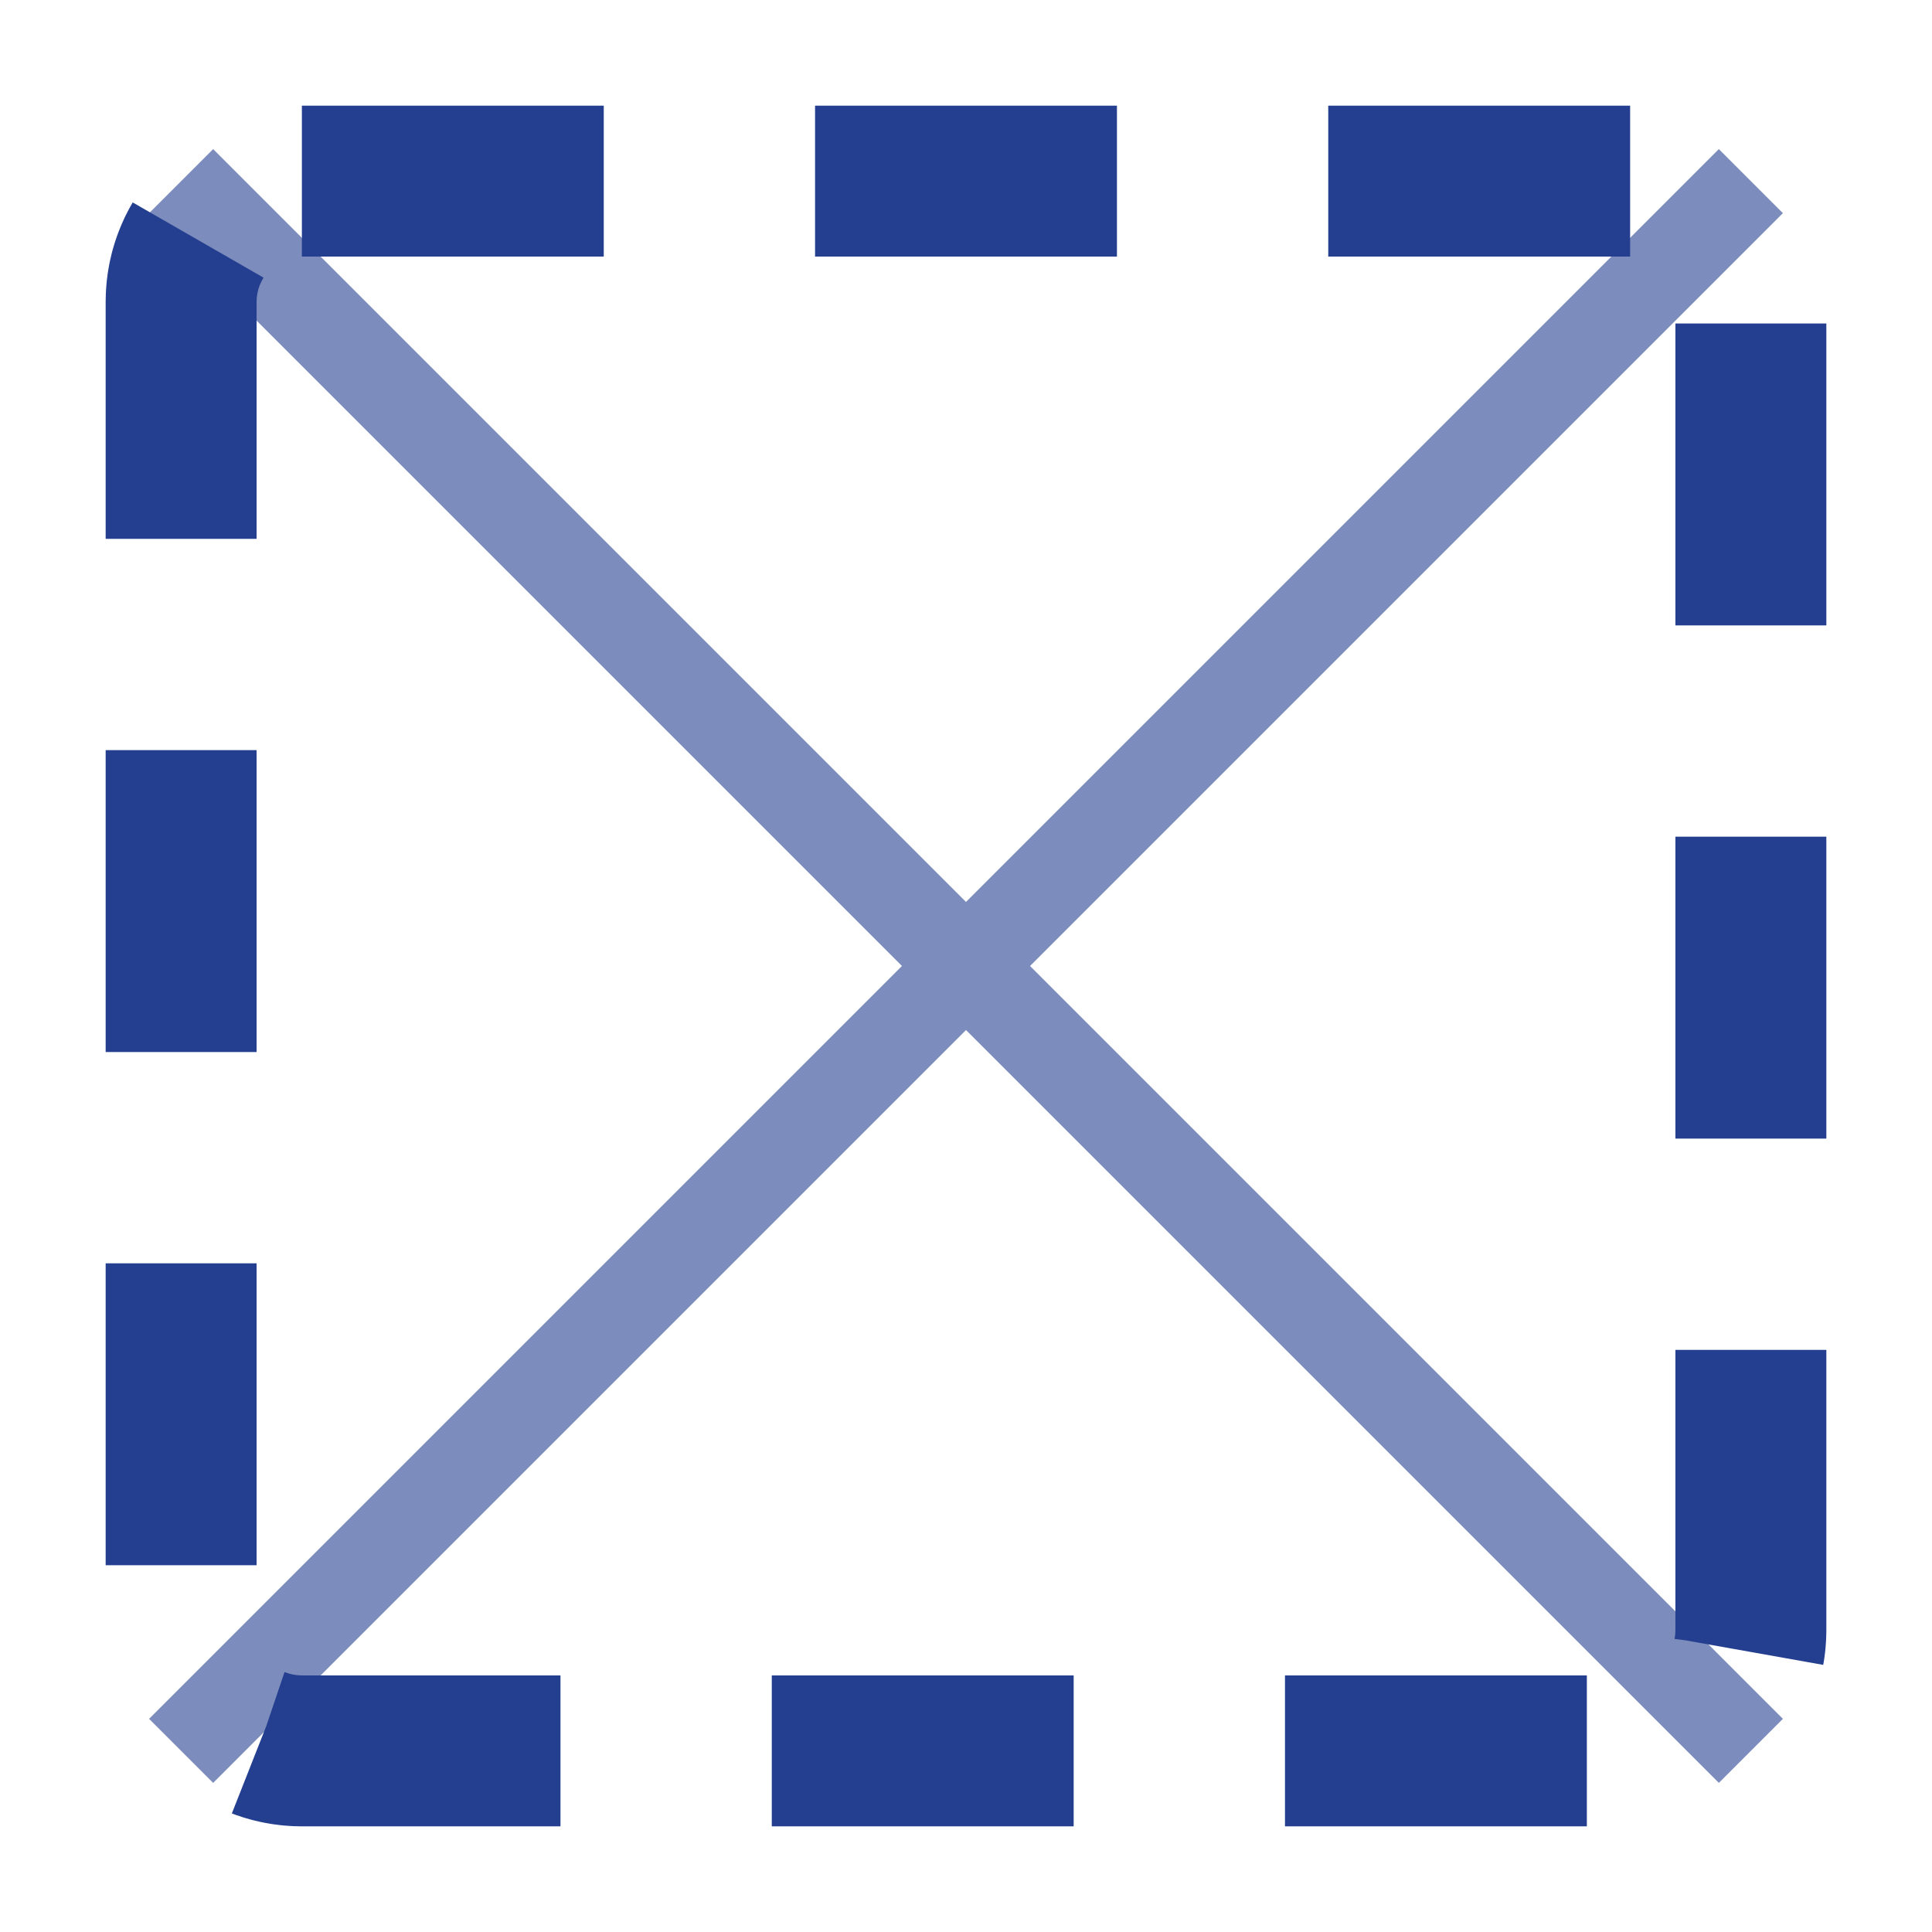
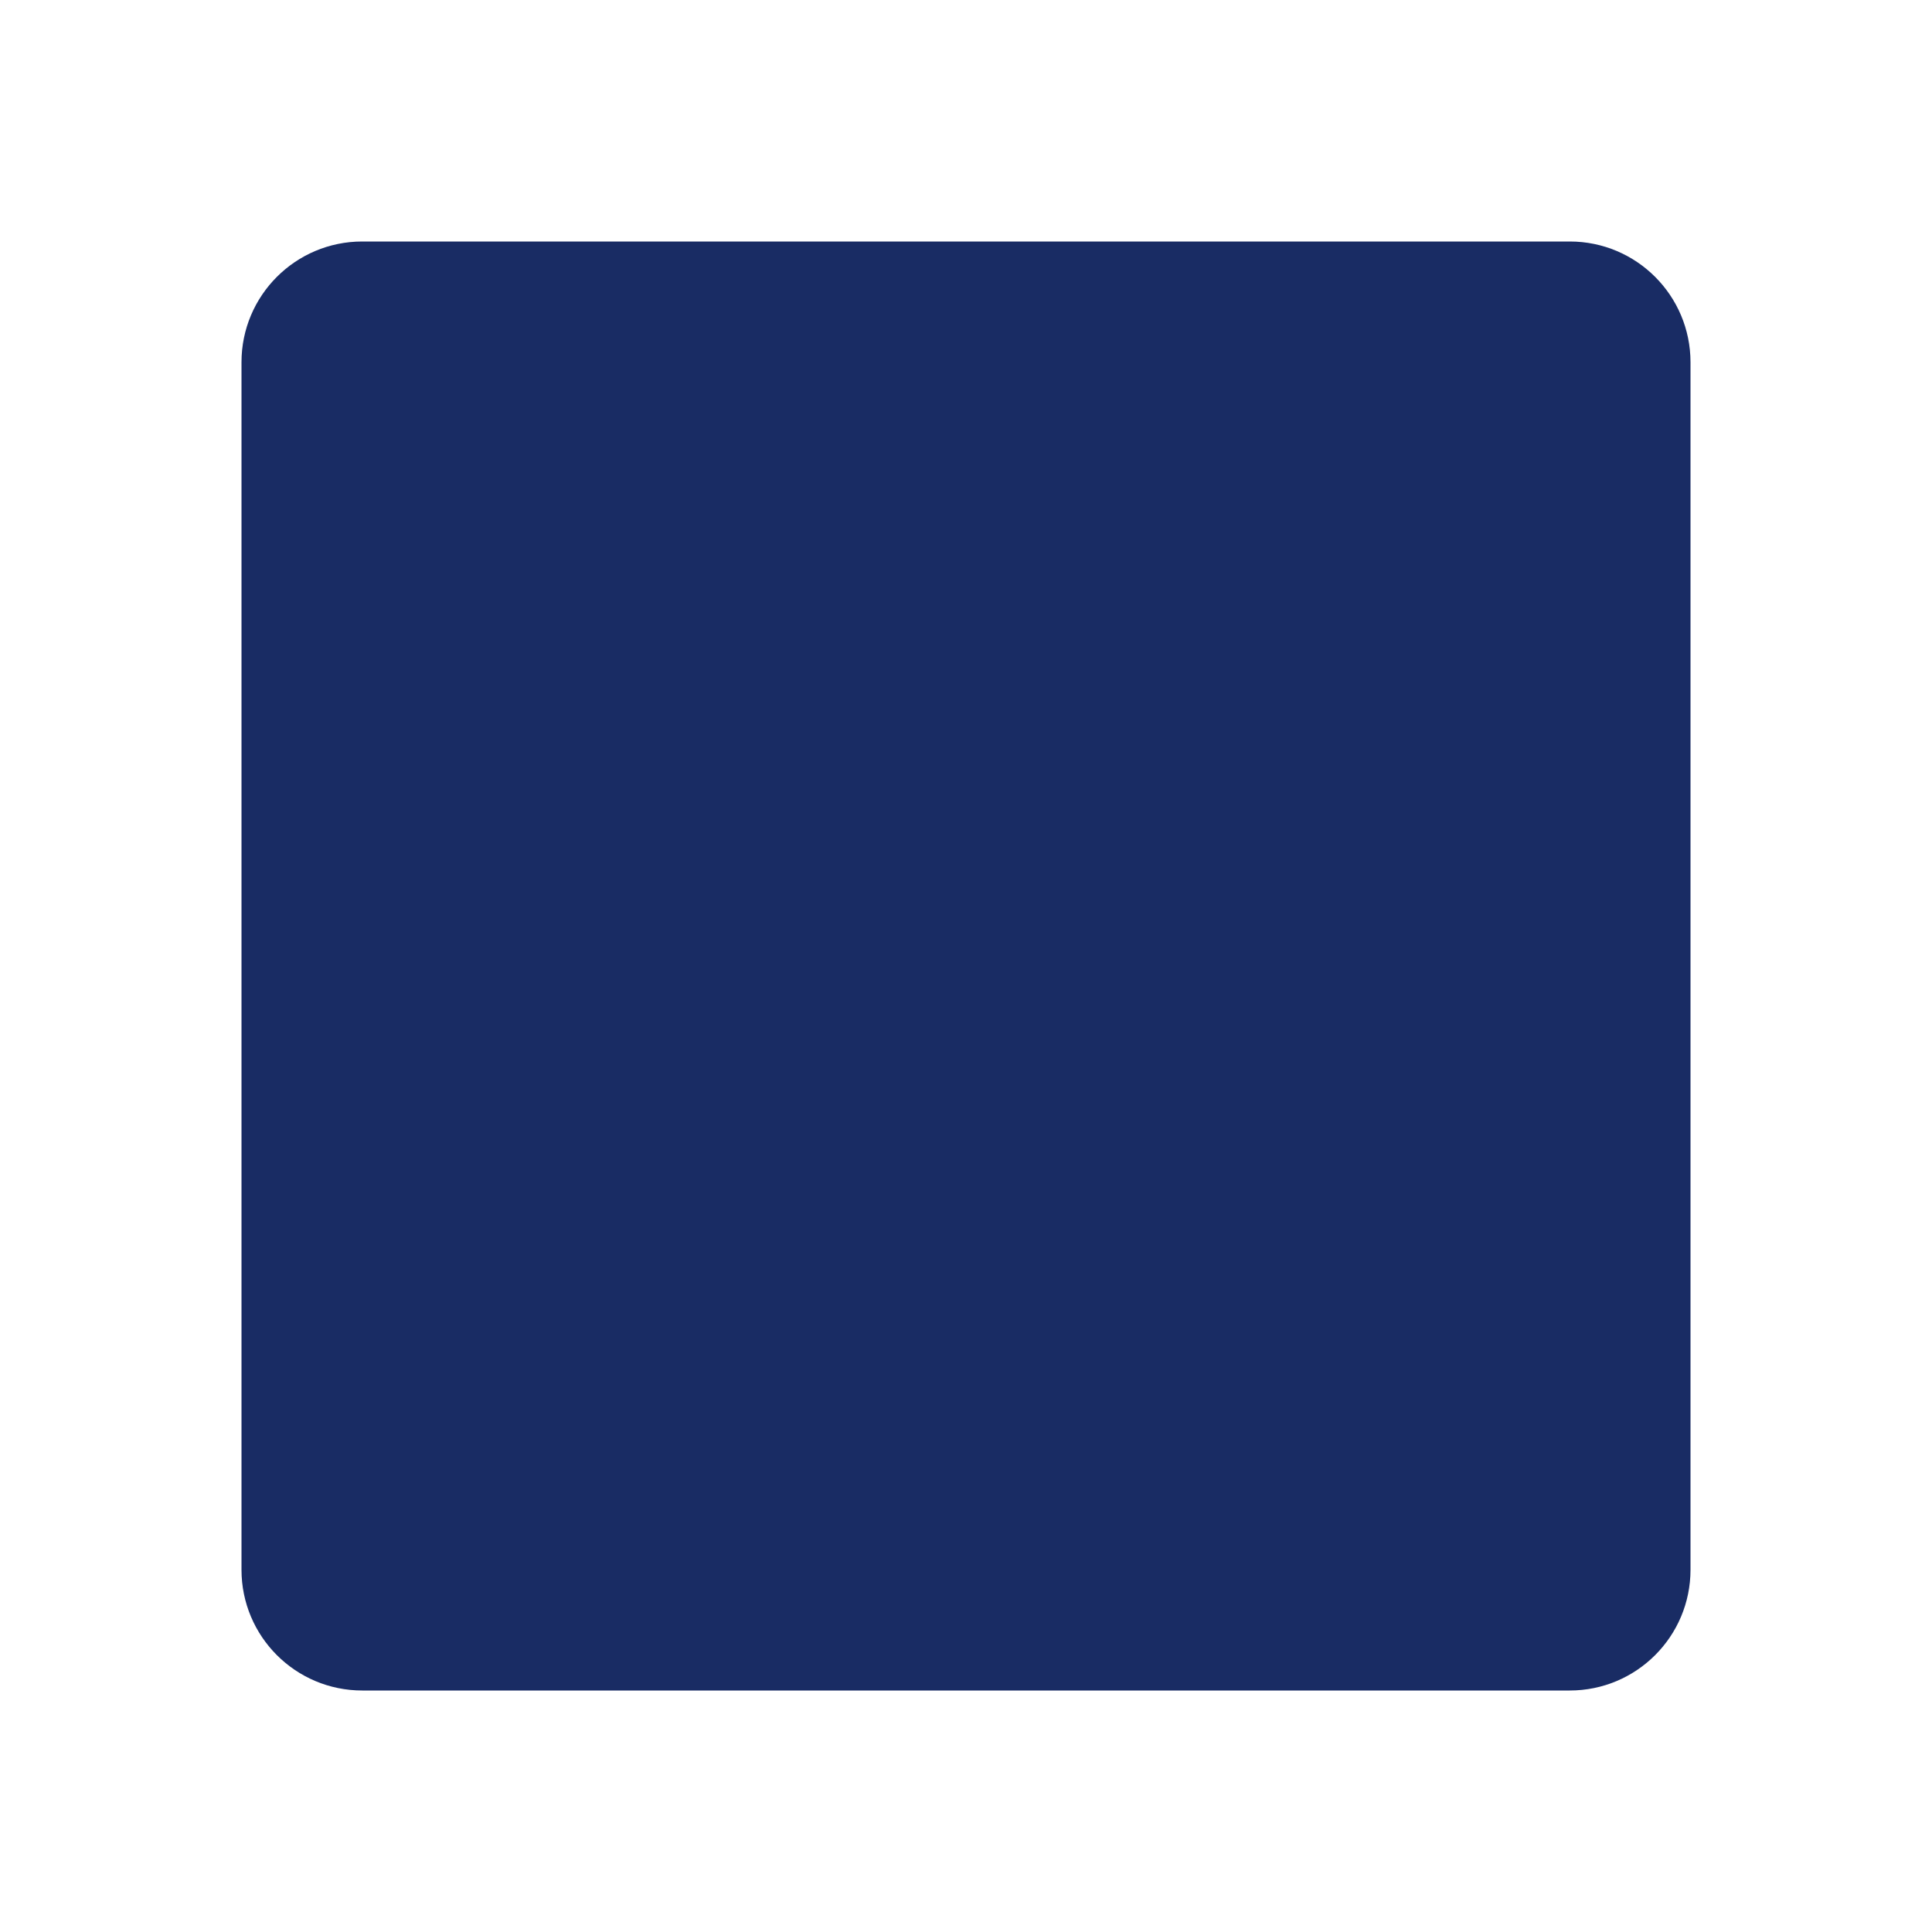
<svg xmlns="http://www.w3.org/2000/svg" viewBox="0 0 32 32">
  <style>
-     rect, path { stroke: #243f8f; }
-     @media (prefers-color-scheme: dark) { rect, path { stroke: #e9ebf3; } }
+     rect { fill: #192c64; }
+     @media (prefers-color-scheme: dark) { rect { fill: #e9ebf3; } }
  </style>
-   <rect x="3" y="3" width="26" height="26" rx="2" fill="none" stroke-width="2.5" stroke-dasharray="5 3.5" />
-   <path d="M3 3 29 29M29 3 3 29" stroke-width="1.5" opacity="0.6" />
+   <rect x="4" y="4" width="24" height="24" rx="2" />
</svg>
